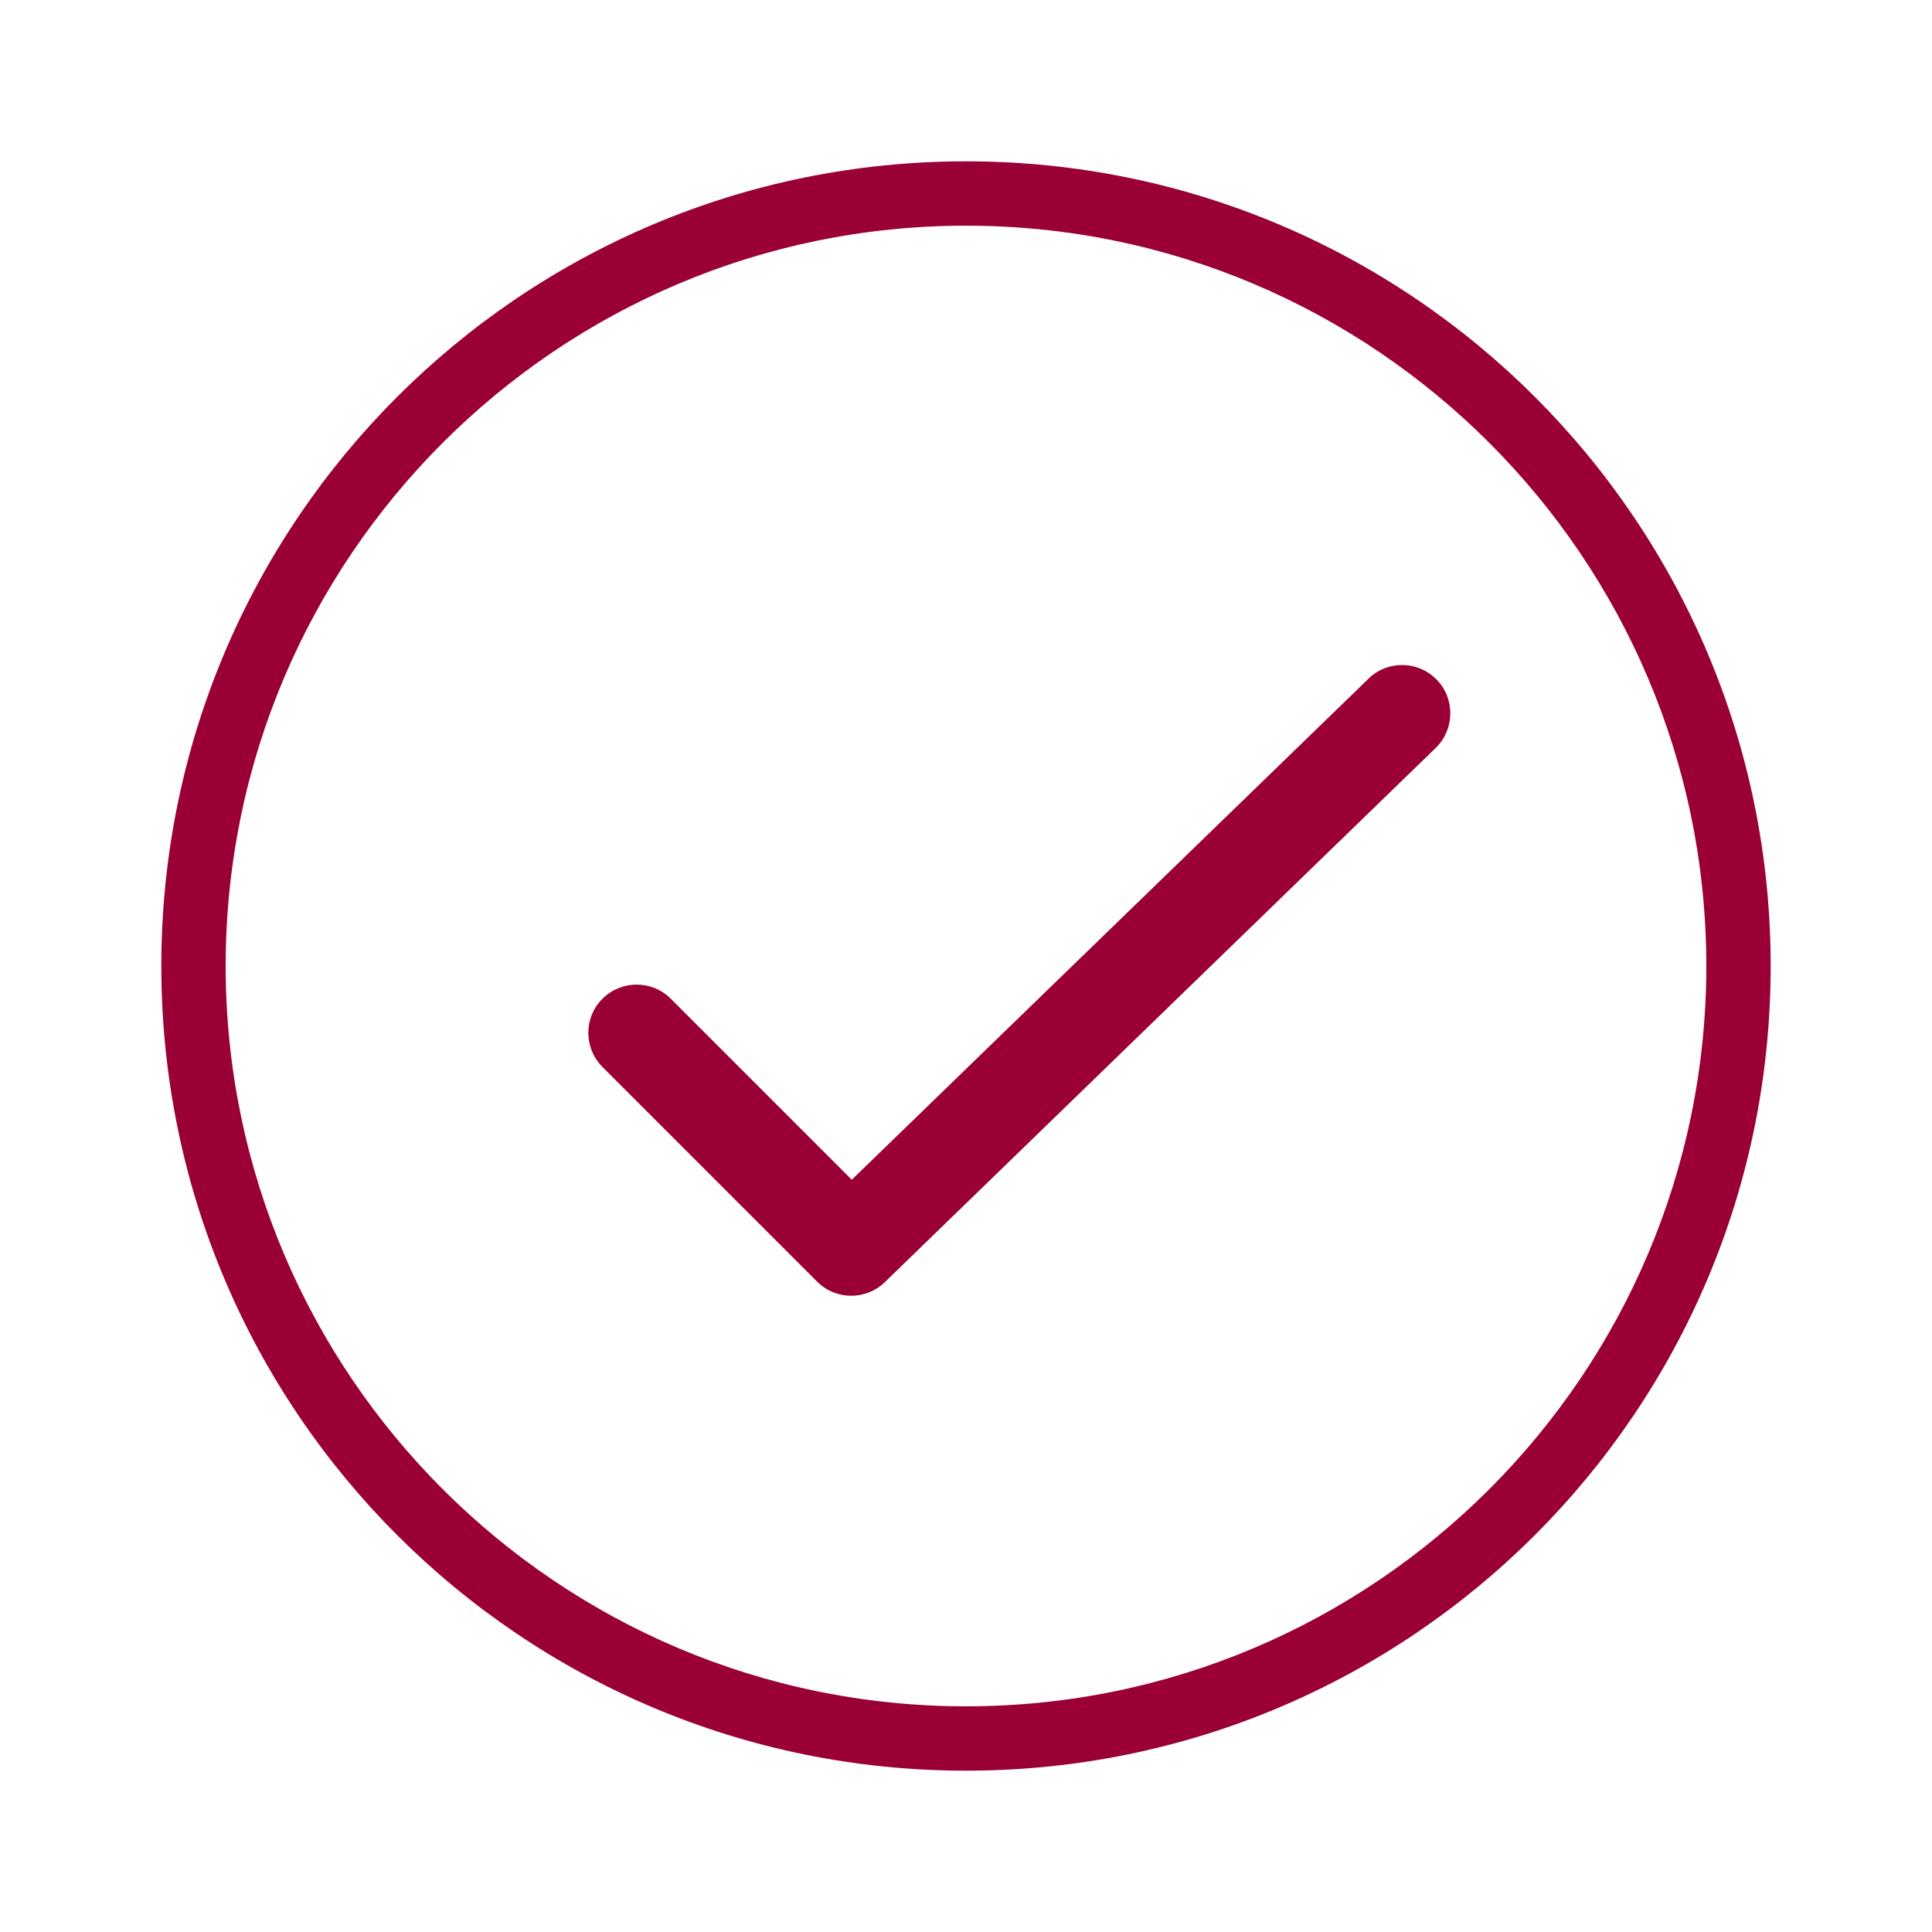
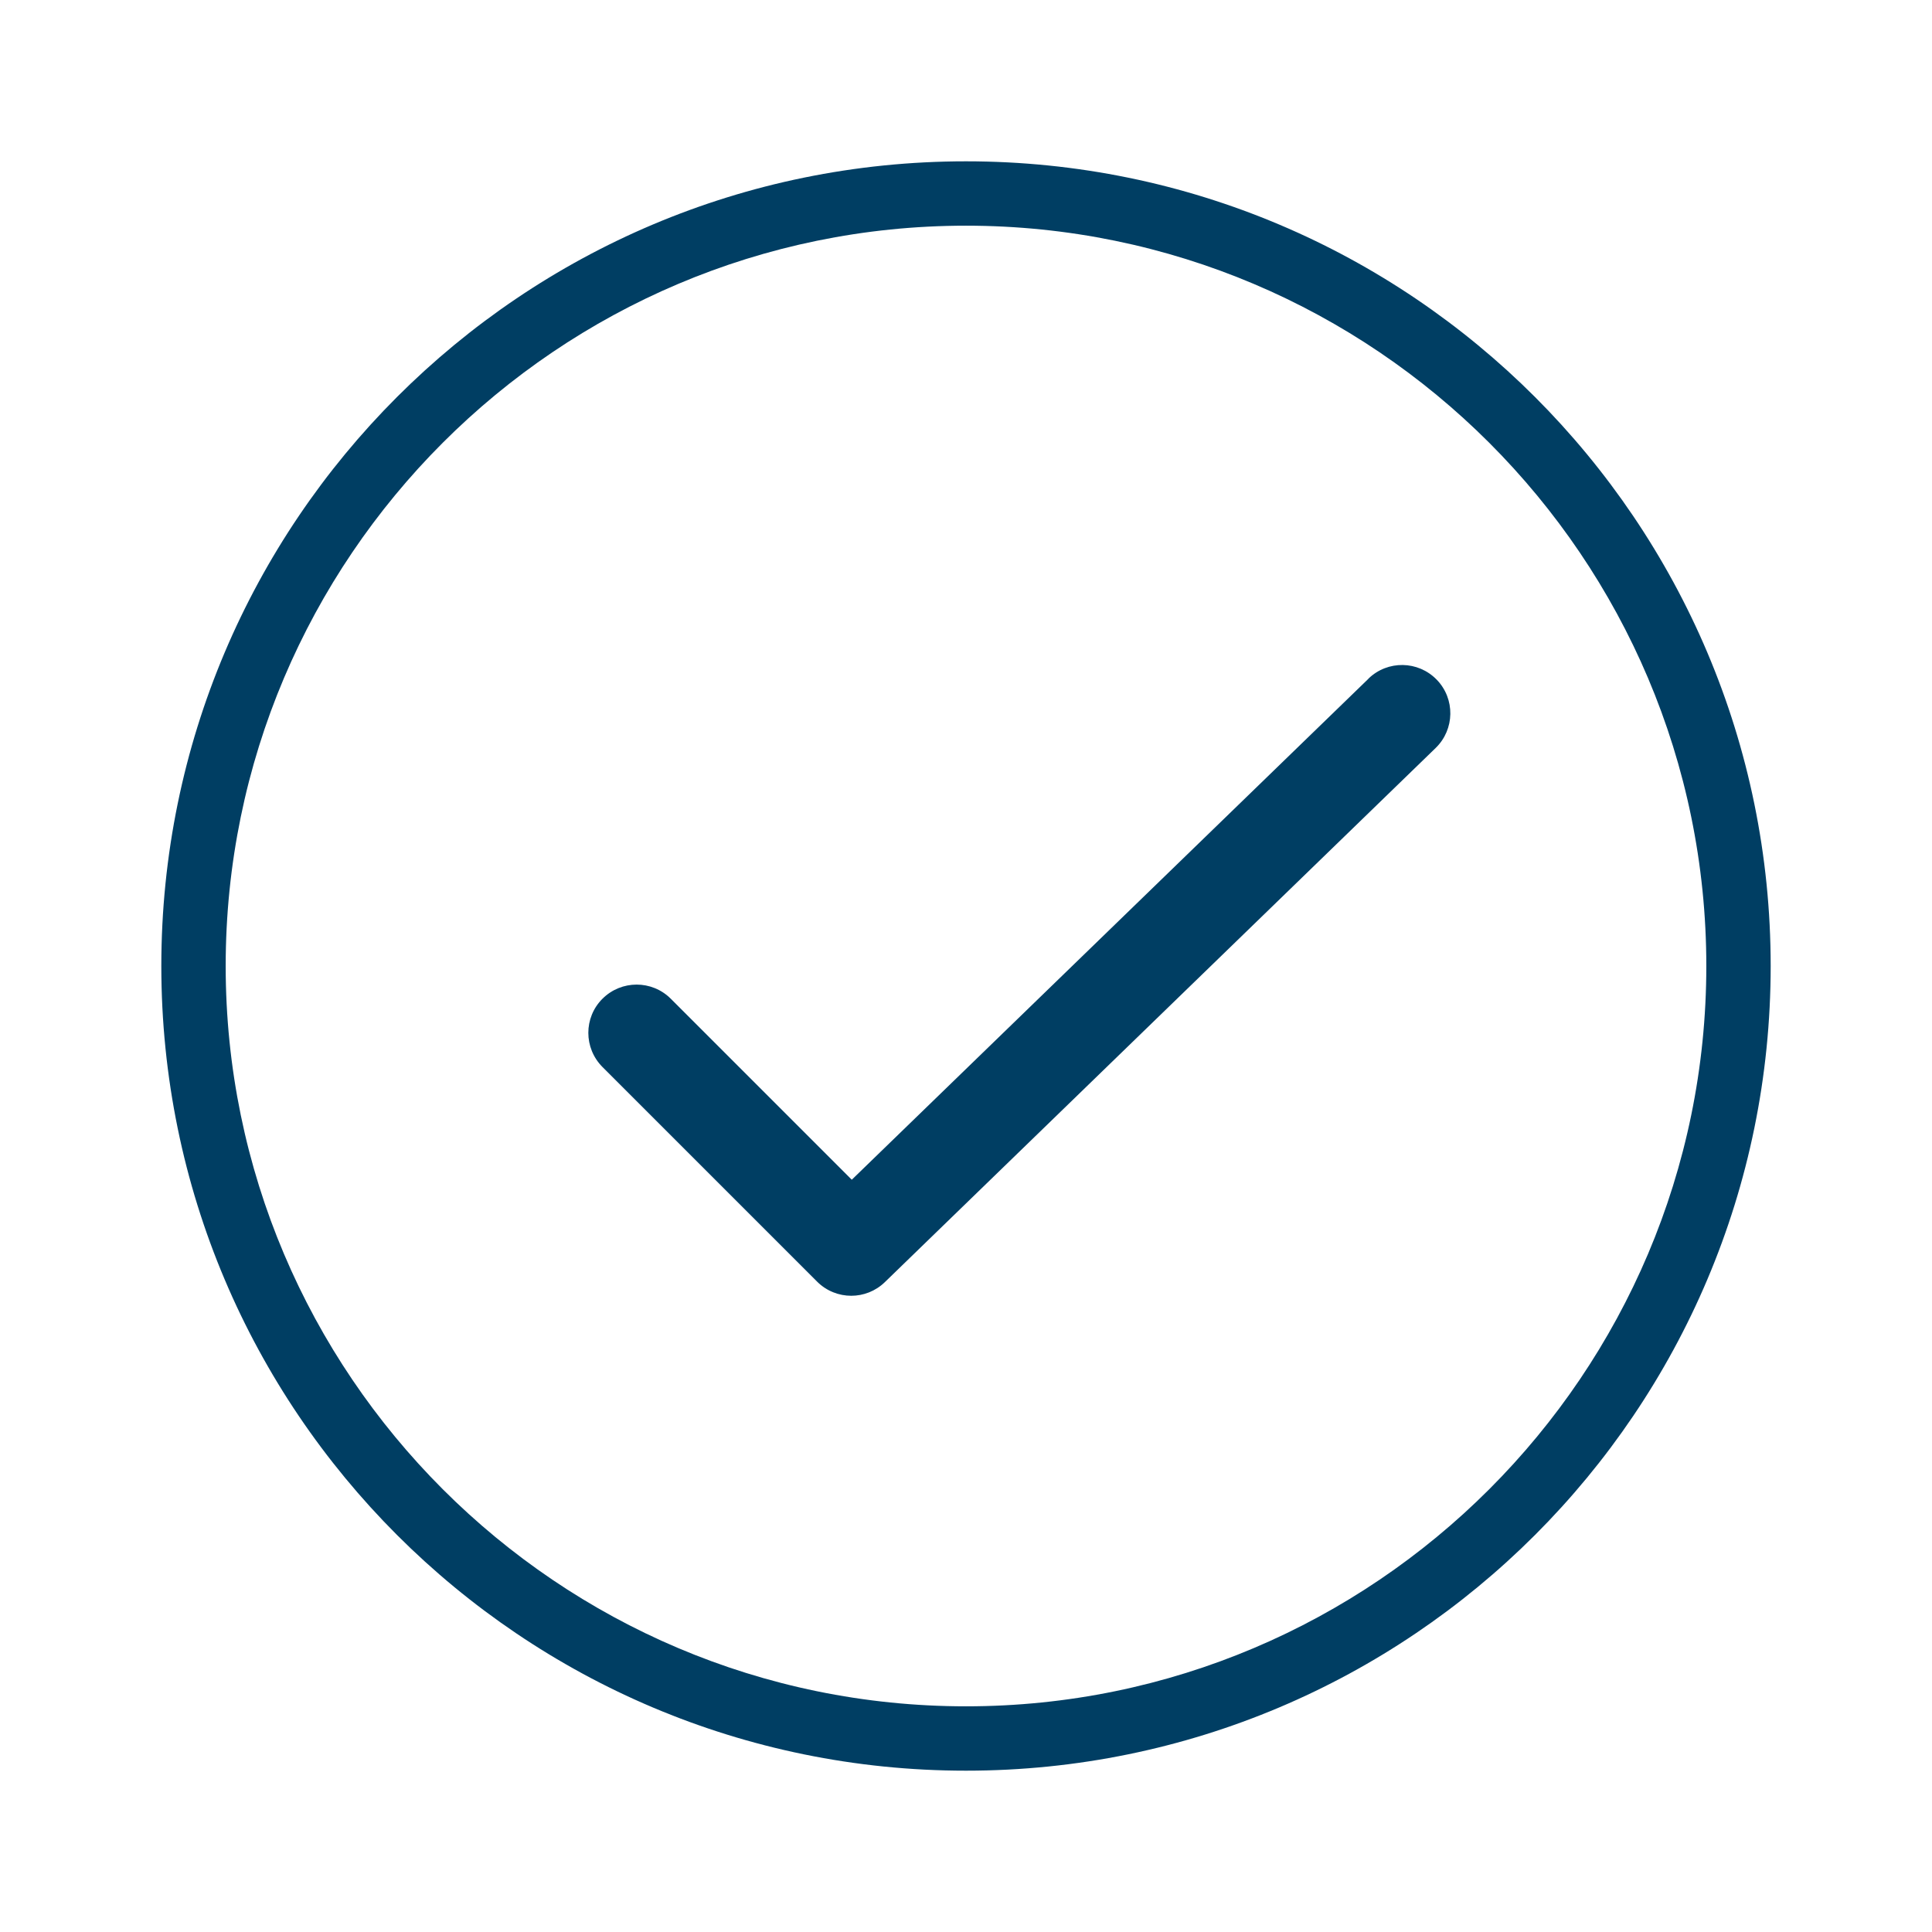
<svg xmlns="http://www.w3.org/2000/svg" width="24" height="24" viewBox="0 0 32 32" version="1.1">
  <g id="icomoon-ignore">
    </g>
-   <path d="M16 2.672c-7.361 0-13.328 5.967-13.328 13.328s5.968 13.328 13.328 13.328c7.361 0 13.328-5.967 13.328-13.328s-5.967-13.328-13.328-13.328zM16 28.262c-6.761 0-12.262-5.501-12.262-12.262s5.5-12.262 12.262-12.262c6.761 0 12.262 5.501 12.262 12.262s-5.5 12.262-12.262 12.262z" fill="#9a0036">
+   <path d="M16 2.672c-7.361 0-13.328 5.967-13.328 13.328s5.968 13.328 13.328 13.328c7.361 0 13.328-5.967 13.328-13.328s-5.967-13.328-13.328-13.328zM16 28.262c-6.761 0-12.262-5.501-12.262-12.262s5.5-12.262 12.262-12.262c6.761 0 12.262 5.501 12.262 12.262s-5.5 12.262-12.262 12.262z" fill="#003E63">

    </path>
-   <path d="M22.667 11.241l-8.559 8.299-2.998-2.998c-0.312-0.312-0.818-0.312-1.131 0s-0.312 0.818 0 1.131l3.555 3.555c0.156 0.156 0.361 0.234 0.565 0.234 0.2 0 0.401-0.075 0.556-0.225l9.124-8.848c0.317-0.308 0.325-0.814 0.018-1.131-0.309-0.318-0.814-0.325-1.131-0.018z" fill="#9a0036">
+   <path d="M22.667 11.241l-8.559 8.299-2.998-2.998c-0.312-0.312-0.818-0.312-1.131 0s-0.312 0.818 0 1.131l3.555 3.555c0.156 0.156 0.361 0.234 0.565 0.234 0.2 0 0.401-0.075 0.556-0.225l9.124-8.848c0.317-0.308 0.325-0.814 0.018-1.131-0.309-0.318-0.814-0.325-1.131-0.018z" fill="#003E63">

    </path>
</svg>
